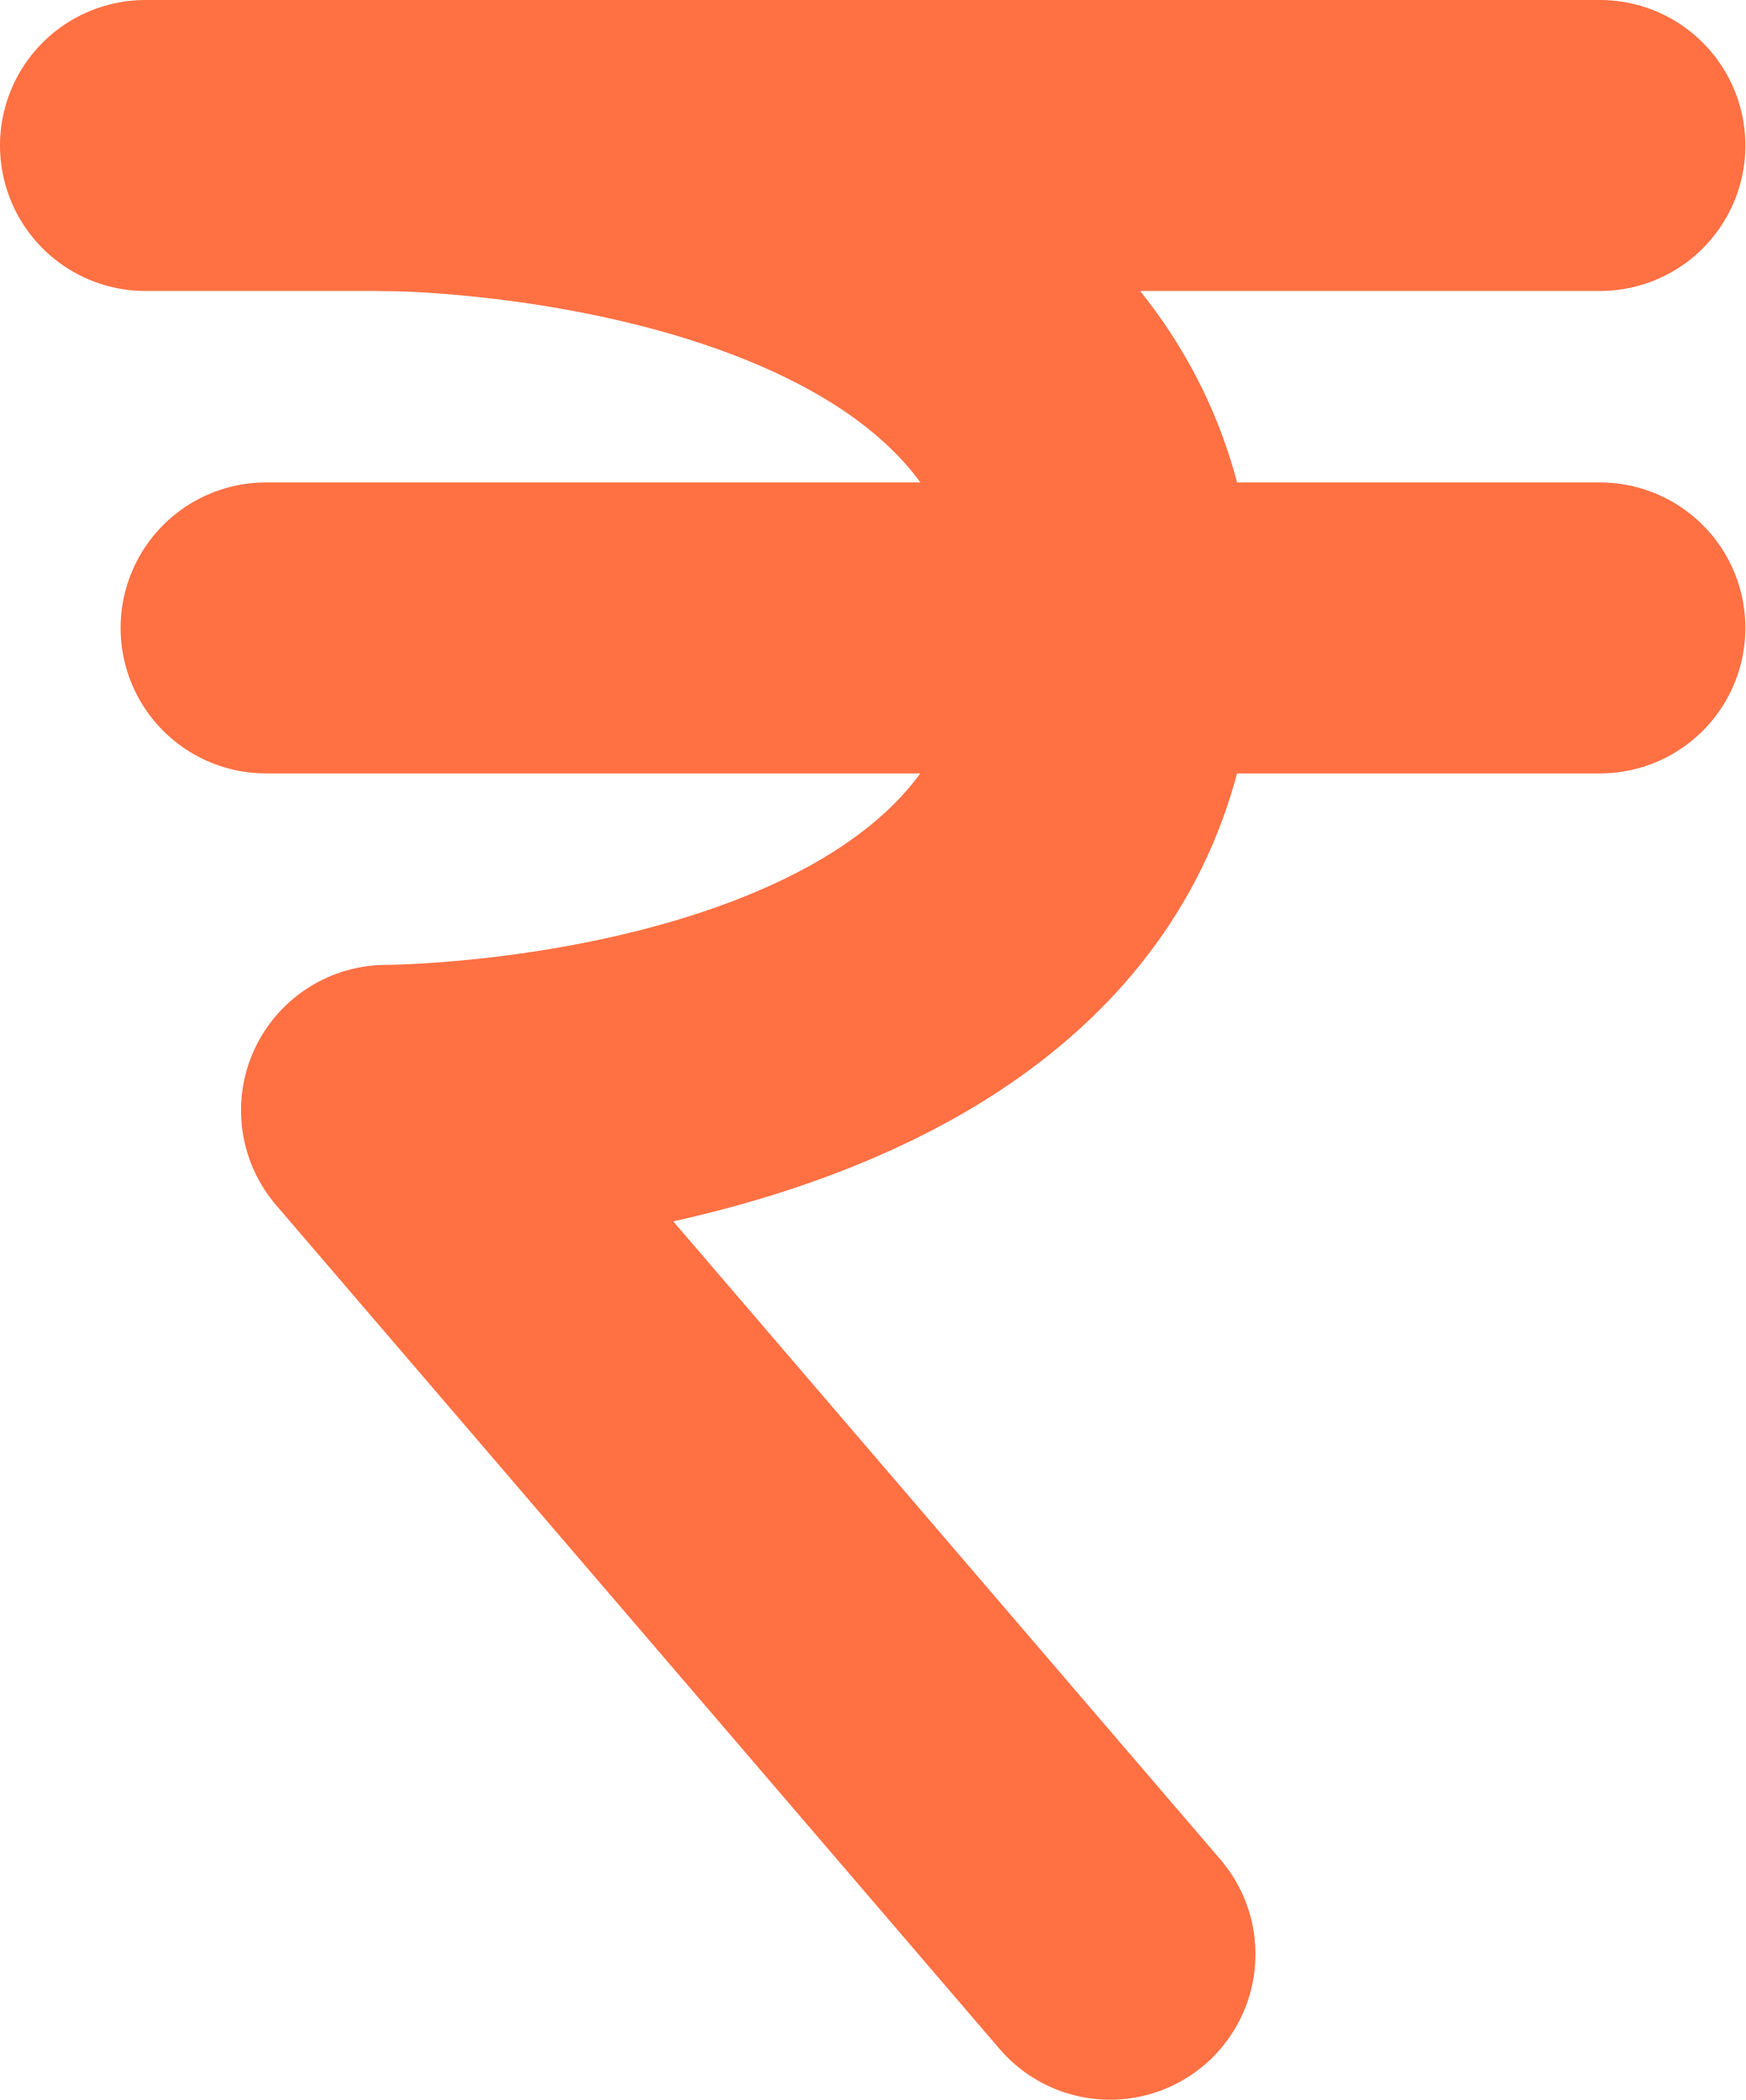
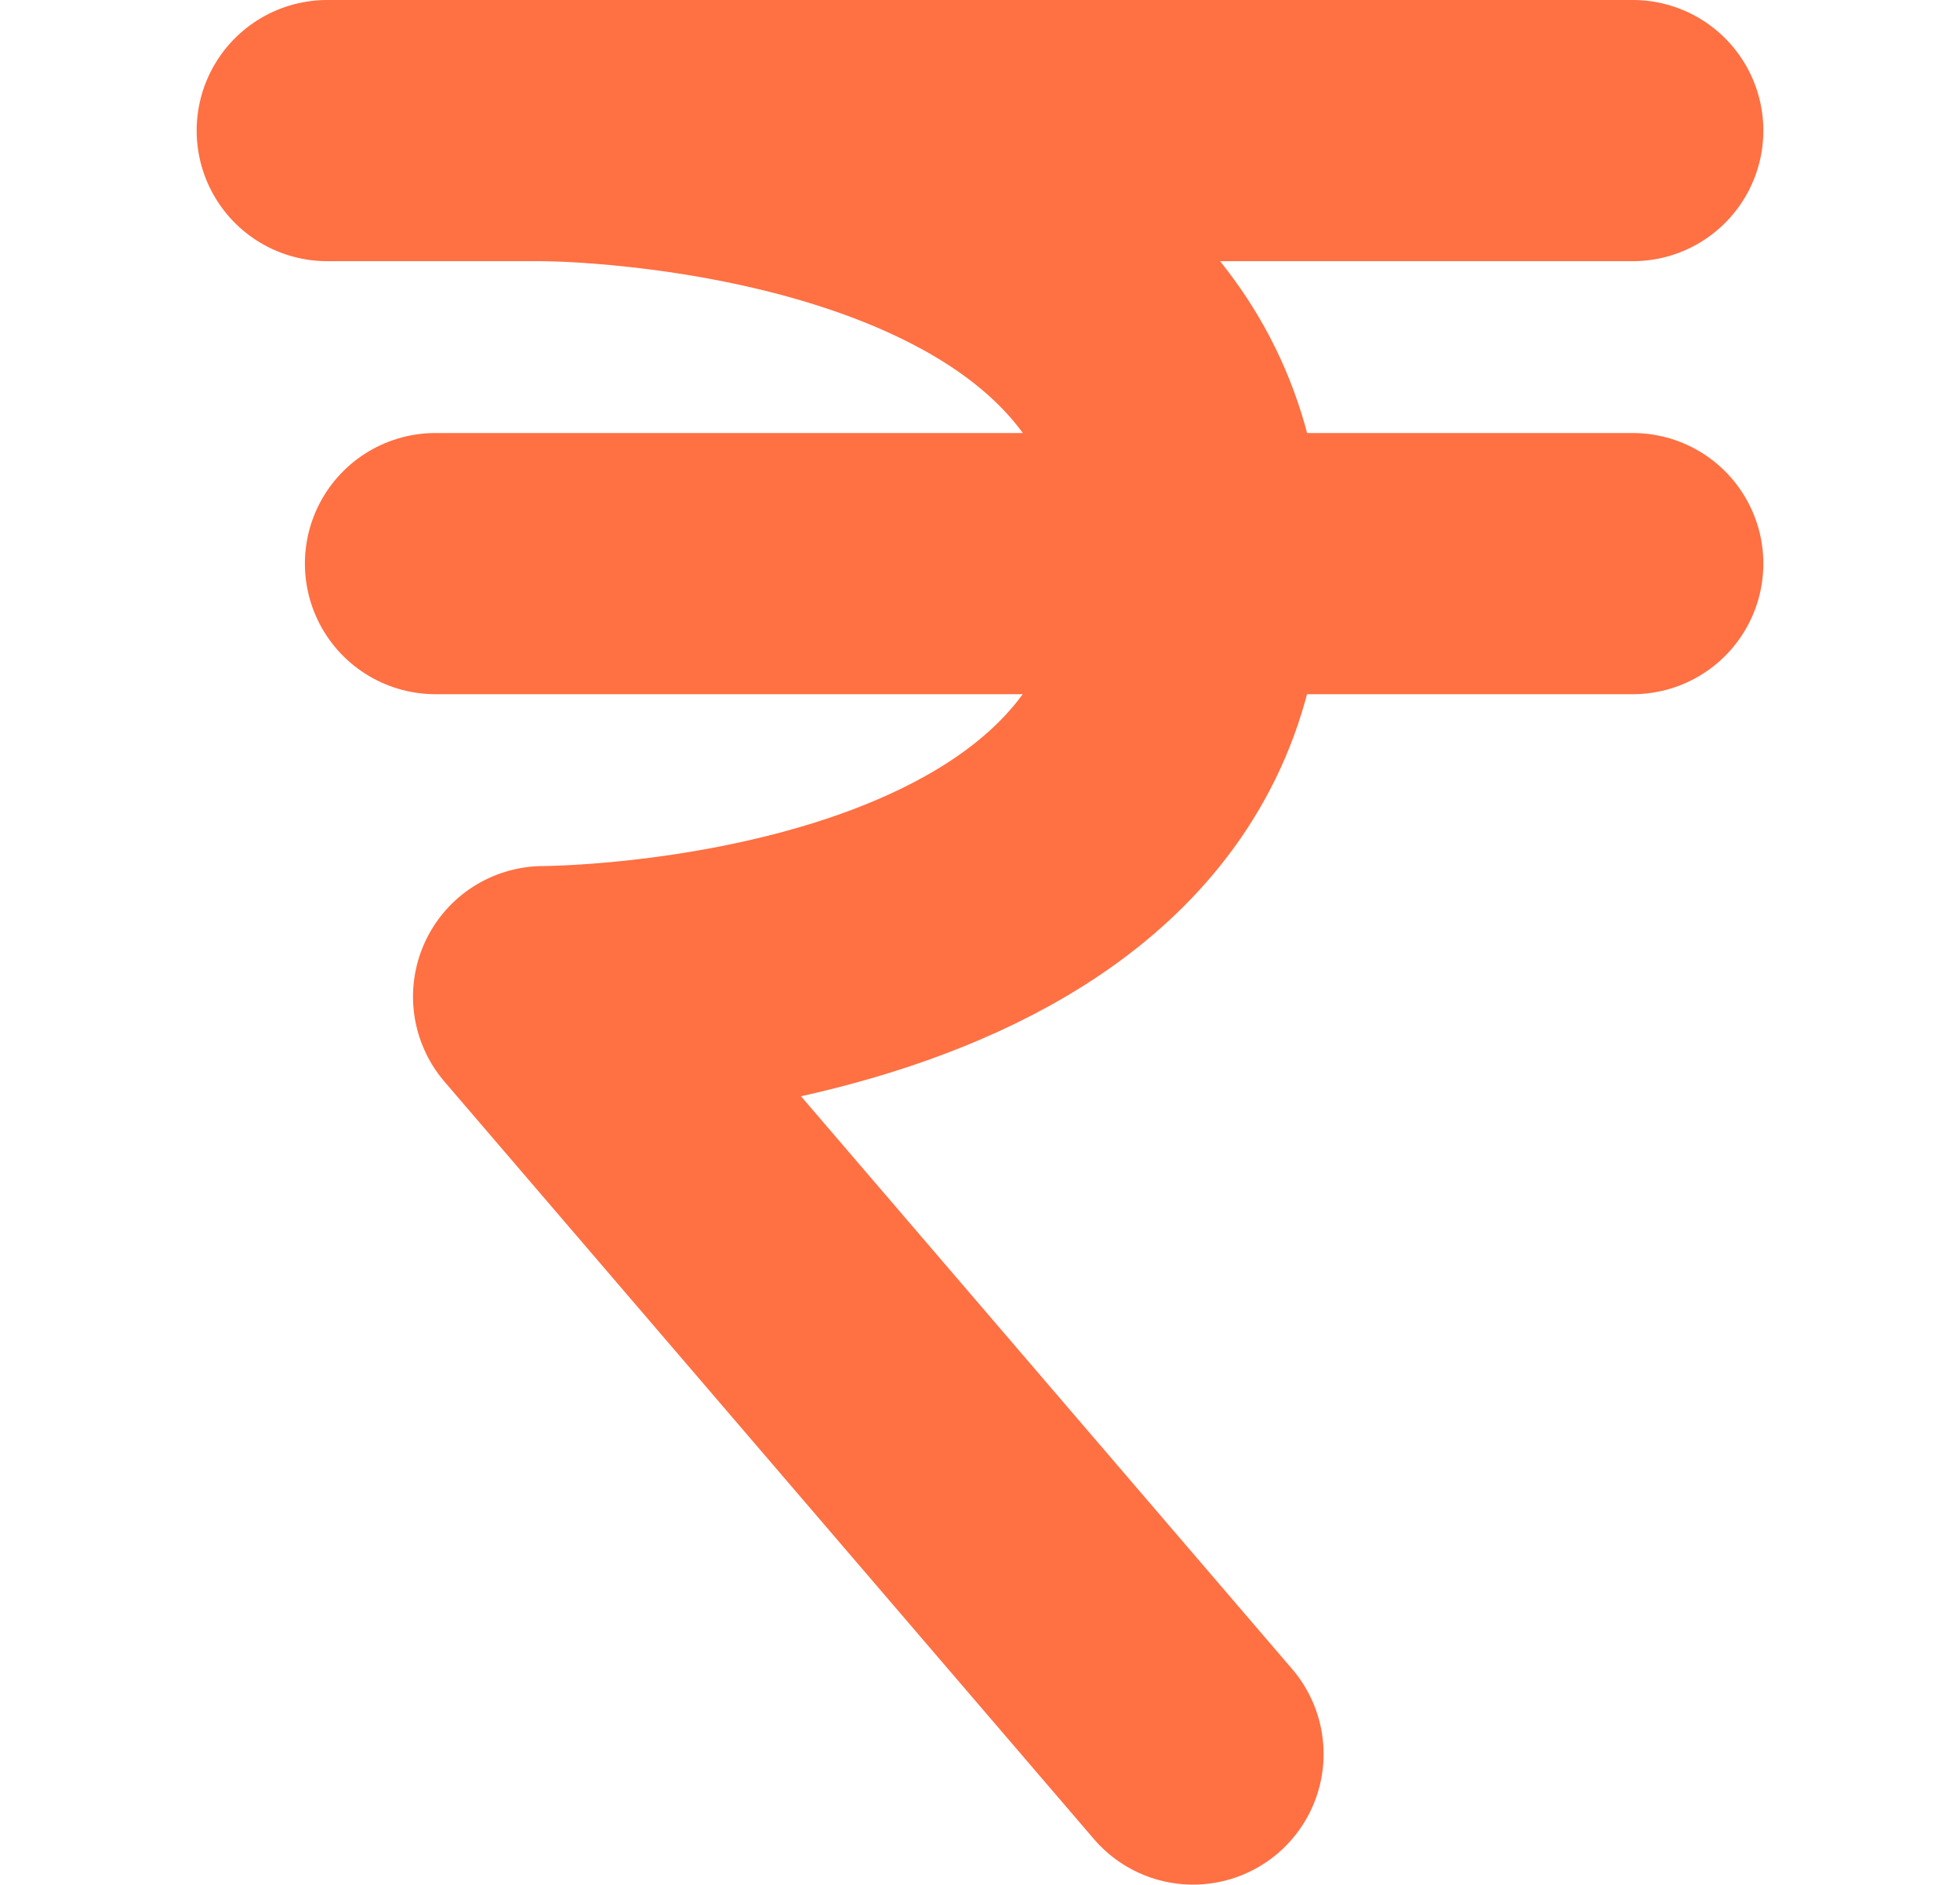
- <svg xmlns="http://www.w3.org/2000/svg" width="11.999" height="14.434" viewBox="0 0 11.999 14.434">
+ <svg xmlns="http://www.w3.org/2000/svg" width="26" height="25" viewBox="0 0 11.999 14.434">
  <defs>
    <style>
      .cls-1, .cls-2 {
        fill: none;
        stroke: #ff7043;
        stroke-linecap: round;
        stroke-width: 2px;
      }

      .cls-1 {
        stroke-linejoin: round;
      }
    </style>
  </defs>
  <g id="rs" transform="translate(-211 -601)">
    <path id="Path_4" data-name="Path 4" class="cls-1" d="M2982,1153s4.975,0,4.974,3.316-4.974,3.316-4.974,3.316l4.974,5.8" transform="translate(-2768.343 -551)" />
    <line id="Line_1" data-name="Line 1" class="cls-2" x2="9.17" transform="translate(212.829 605.316)" />
    <line id="Line_2" data-name="Line 2" class="cls-2" x2="9.999" transform="translate(212 602)" />
  </g>
</svg>
